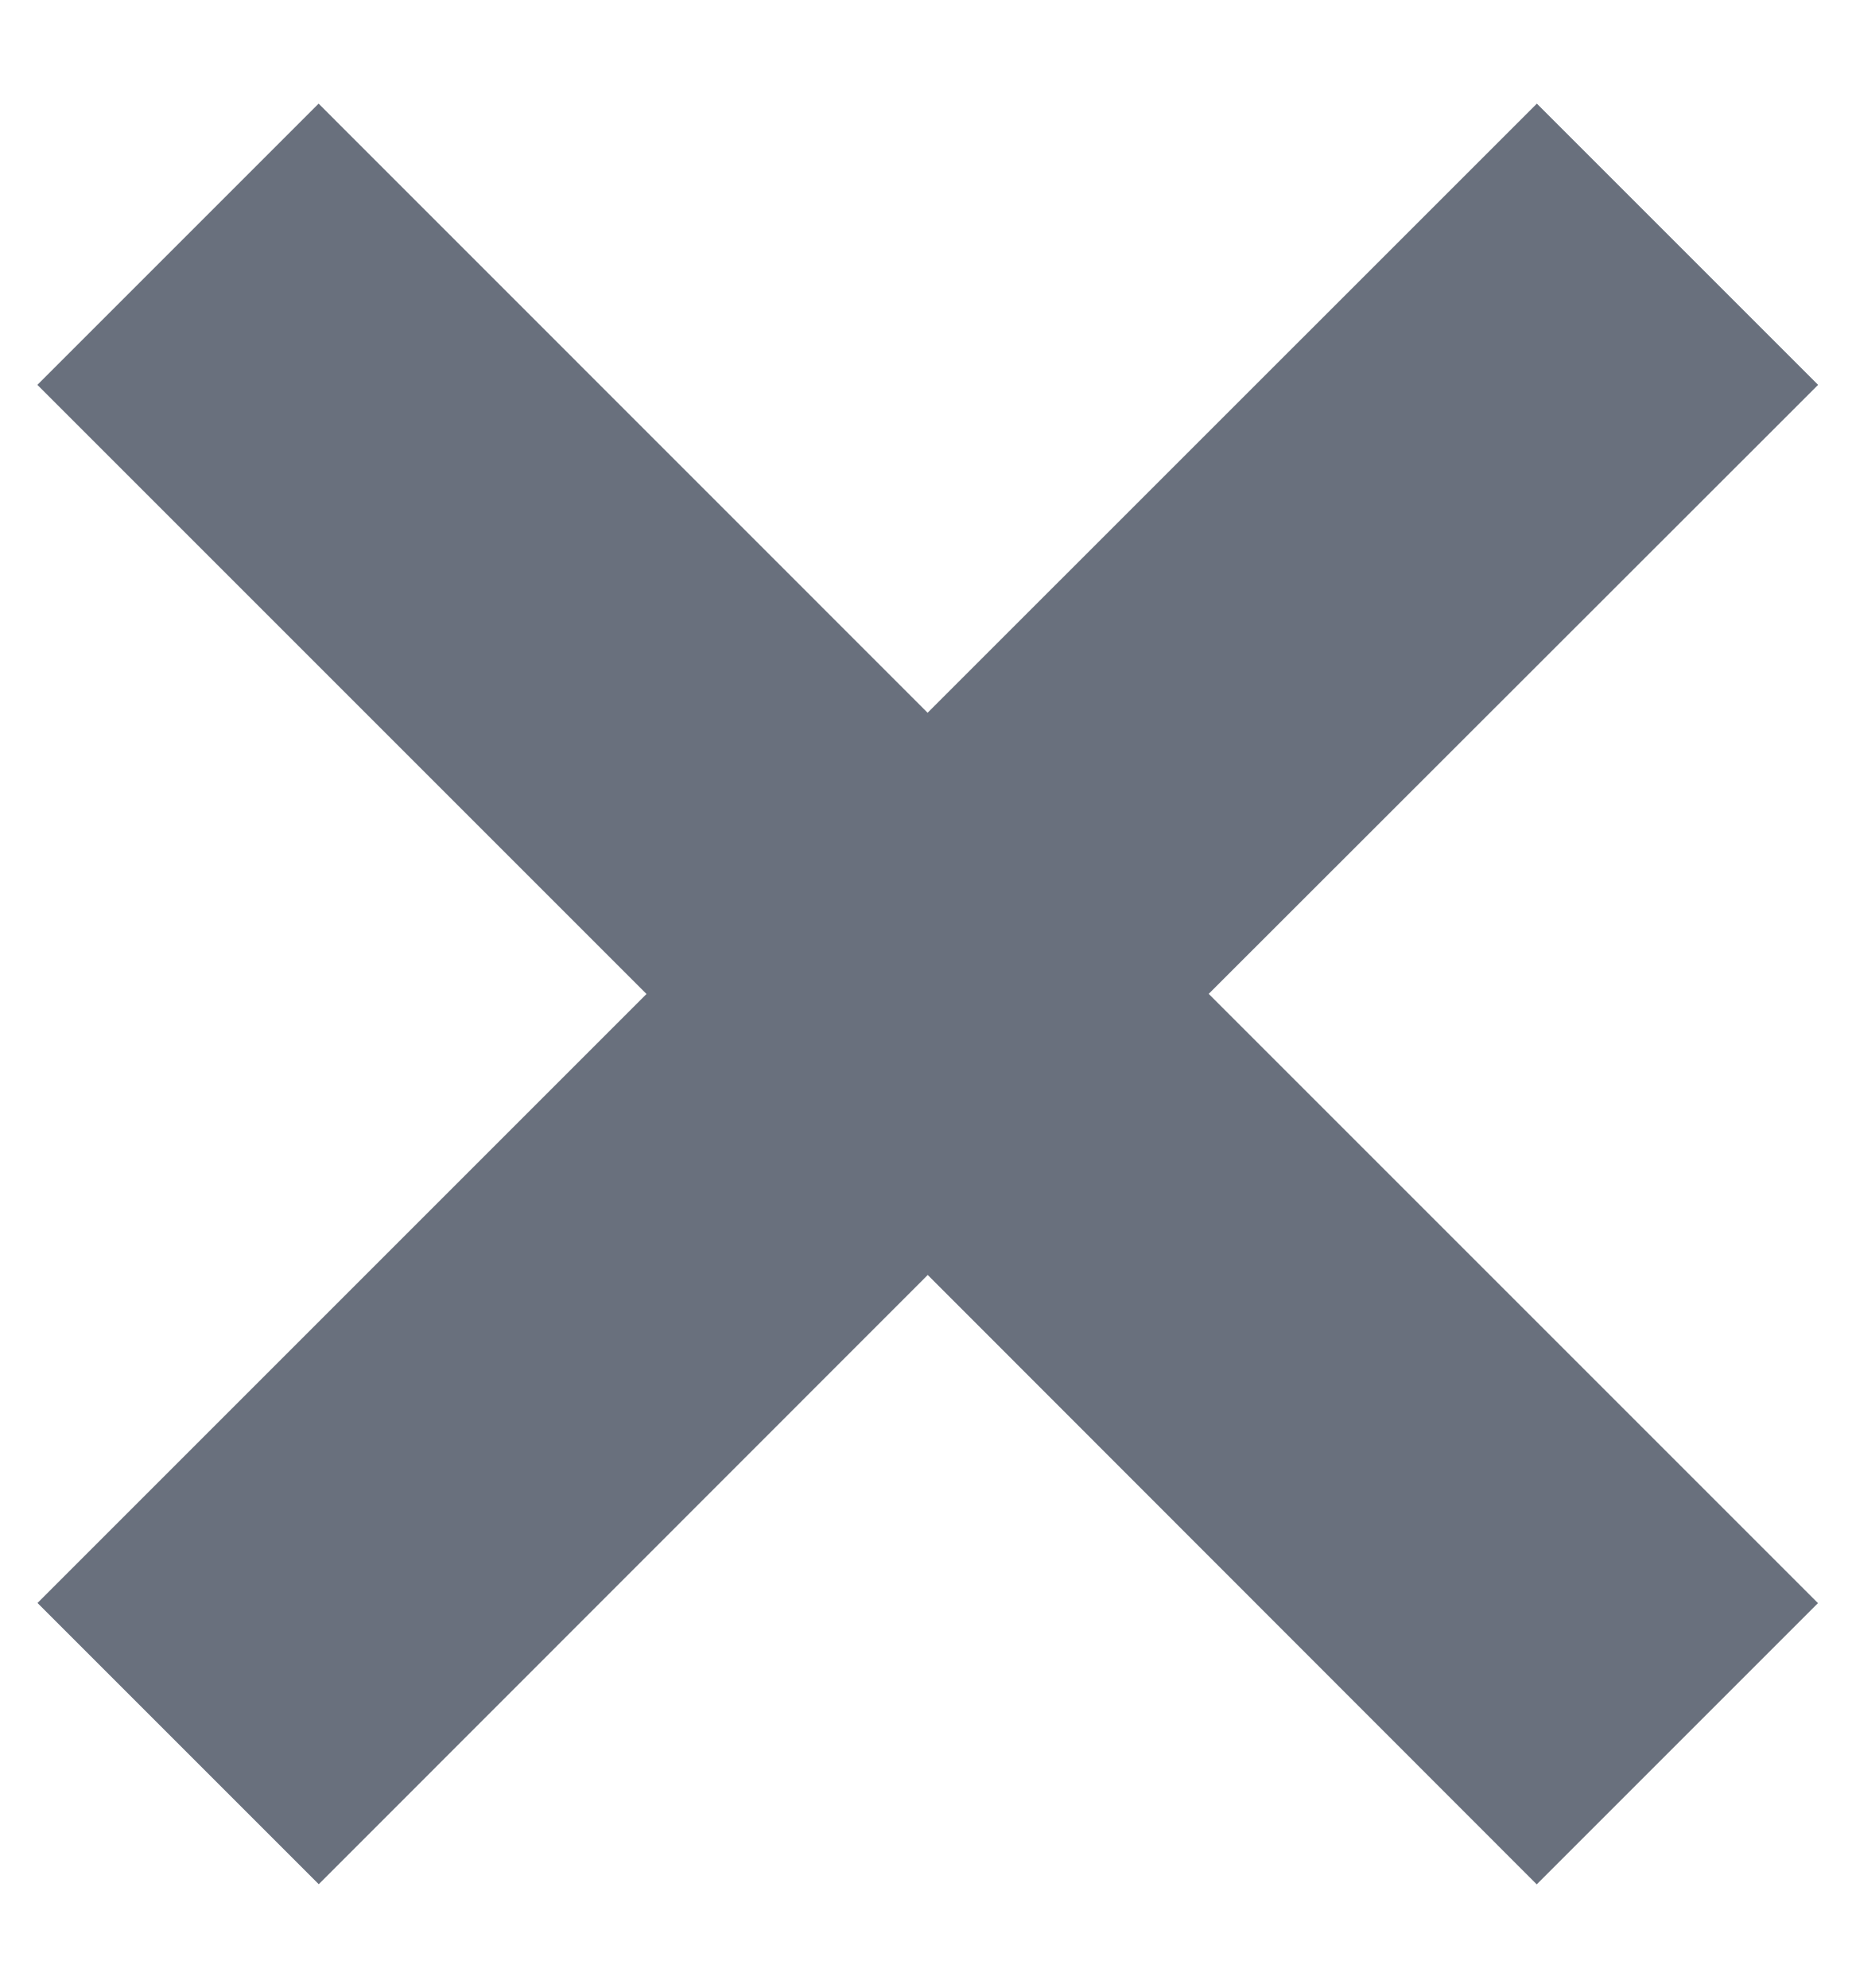
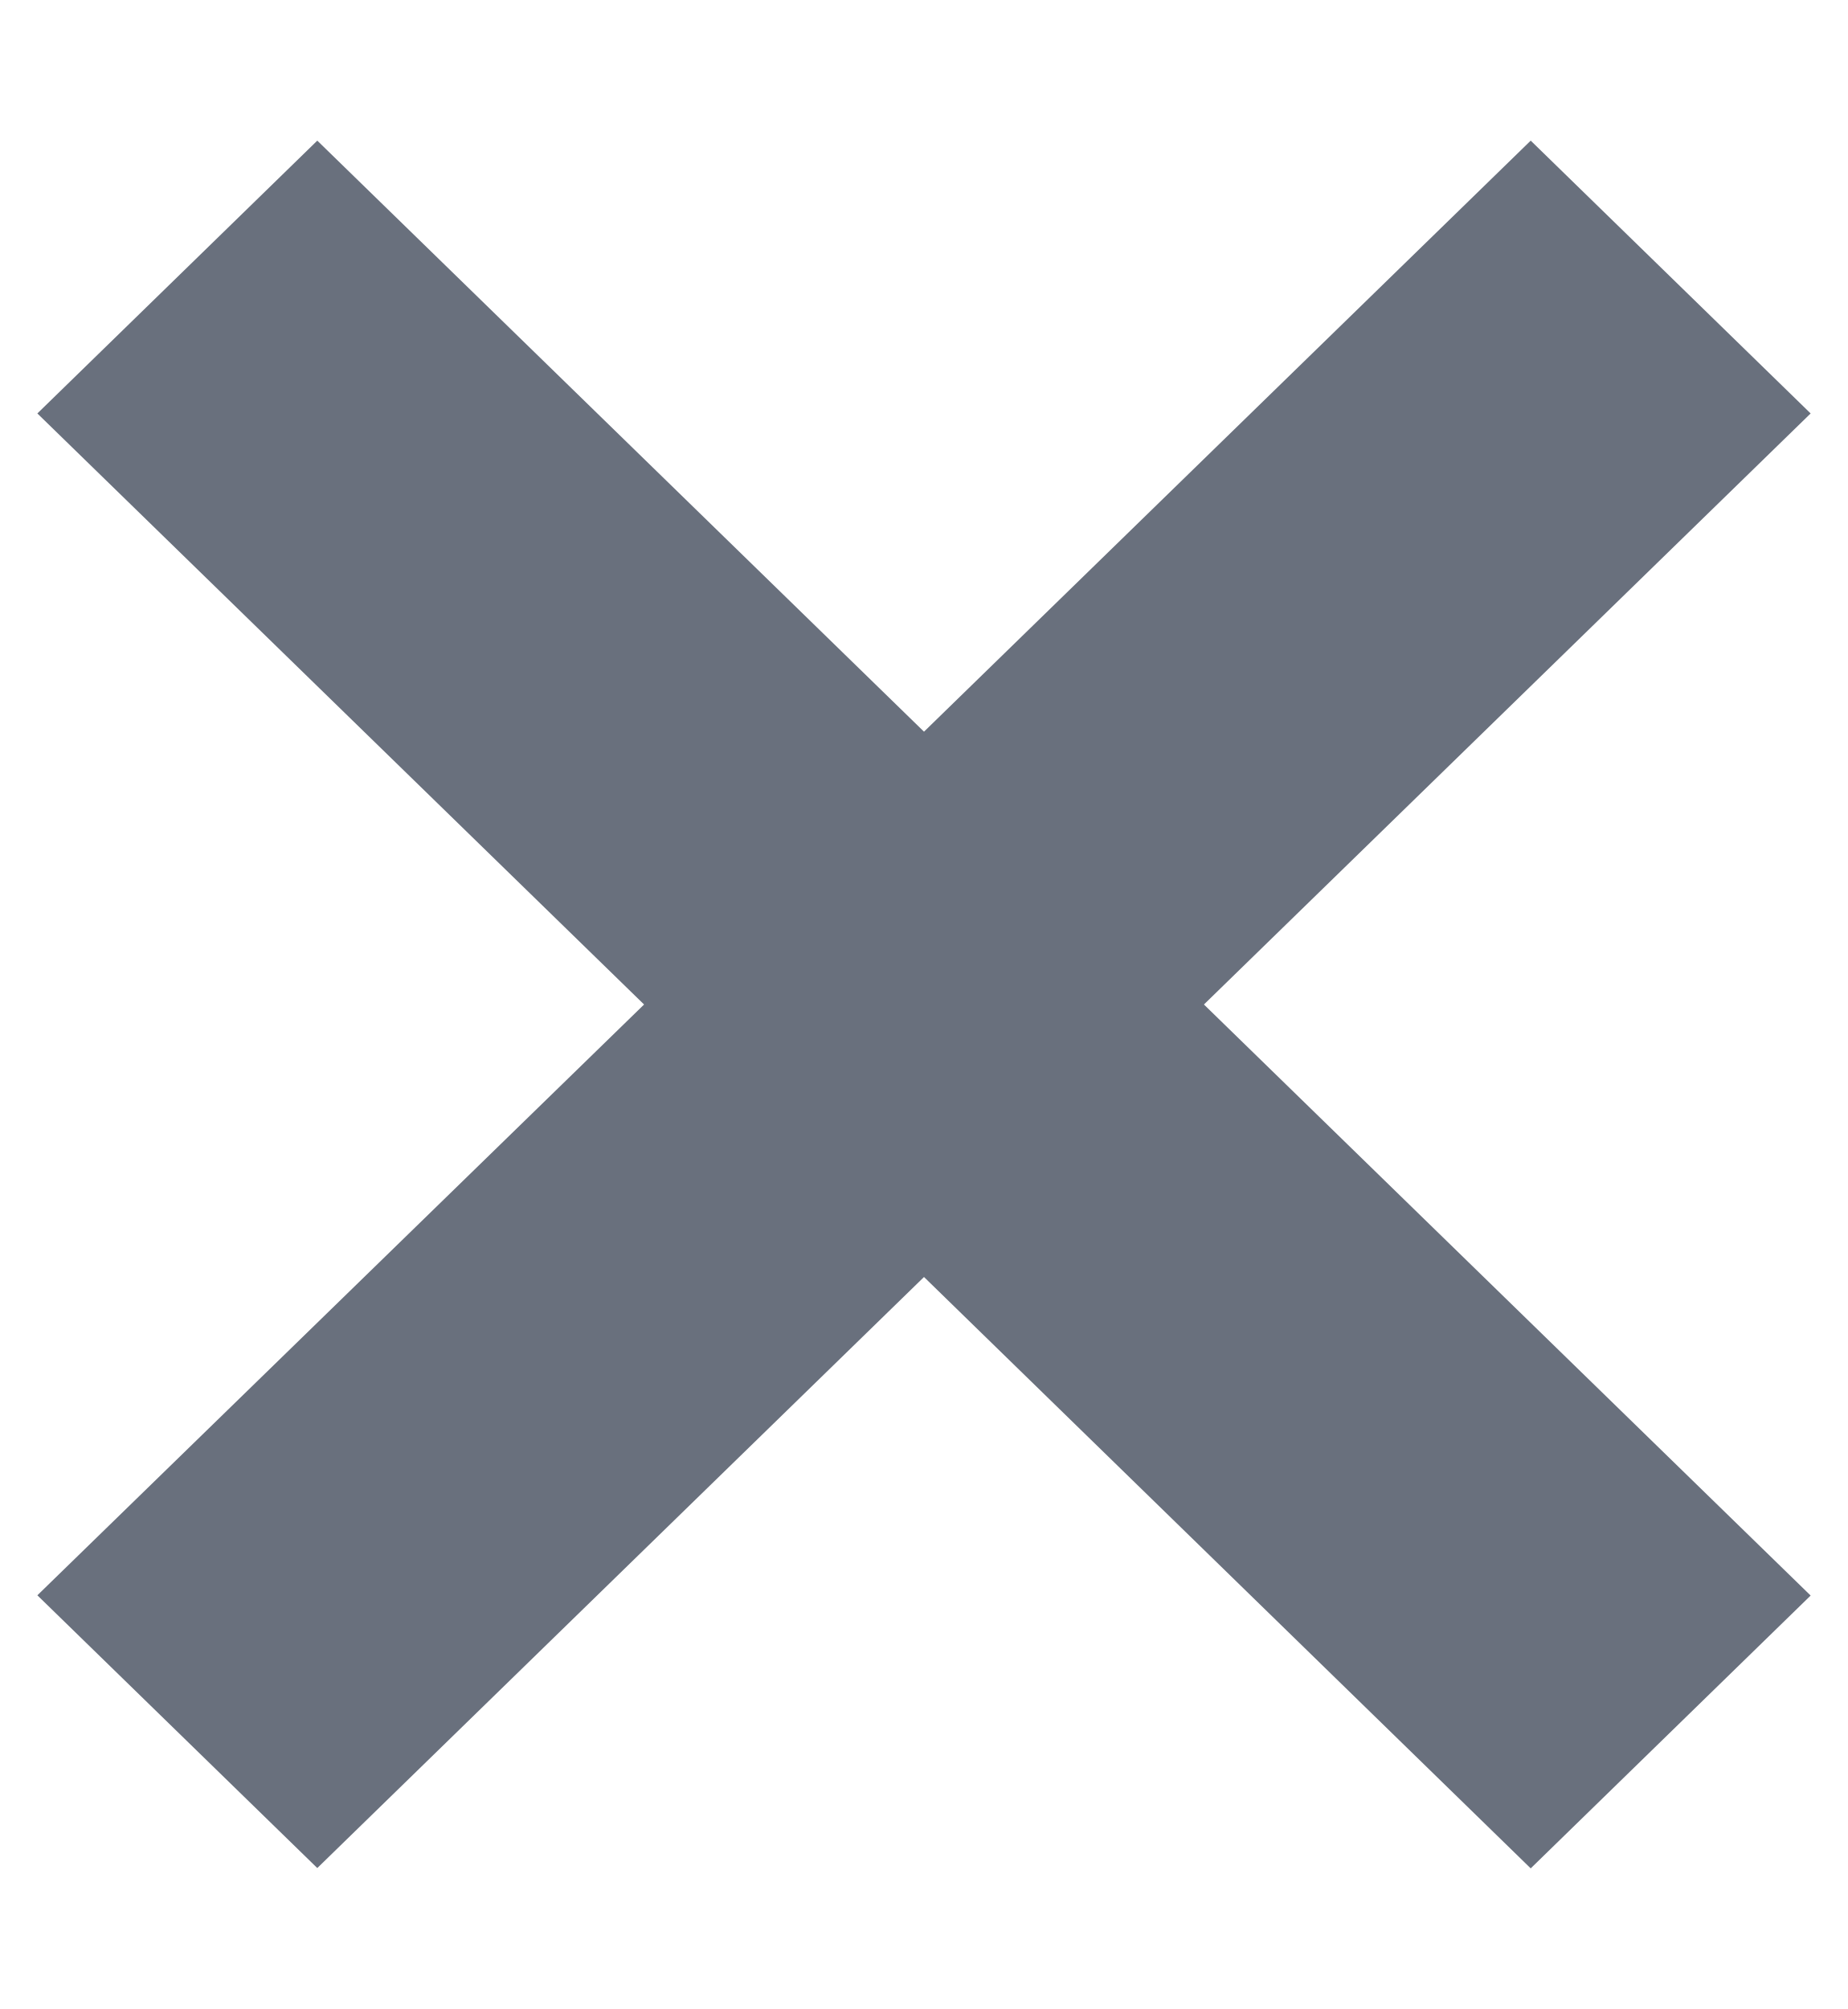
- <svg xmlns="http://www.w3.org/2000/svg" width="14" height="15">
-   <path d="m11.596.782 2.122 2.122L9.12 7.499l4.597 4.597-2.122 2.122L7 9.62l-4.595 4.597-2.122-2.122L4.878 7.5.282 2.904 2.404.782l4.595 4.596L11.596.782Z" fill="#69707D" fill-rule="evenodd" />
+ <svg xmlns="http://www.w3.org/2000/svg" width="23px" height="25px" viewBox="0 0 23 24" version="1.1">
+   <g id="surface1">
+     <path style=" stroke:none;fill-rule:evenodd;fill:rgb(41.176%,43.922%,49.02%);fill-opacity:1;" d="M 19.051 1.25 L 22.535 4.645 L 14.984 12 L 22.535 19.355 L 19.051 22.75 L 11.5 15.391 L 3.949 22.746 L 0.465 19.352 L 8.016 12 L 0.465 4.645 L 3.949 1.25 L 11.5 8.605 Z M 19.051 1.25 " />
+   </g>
</svg>
